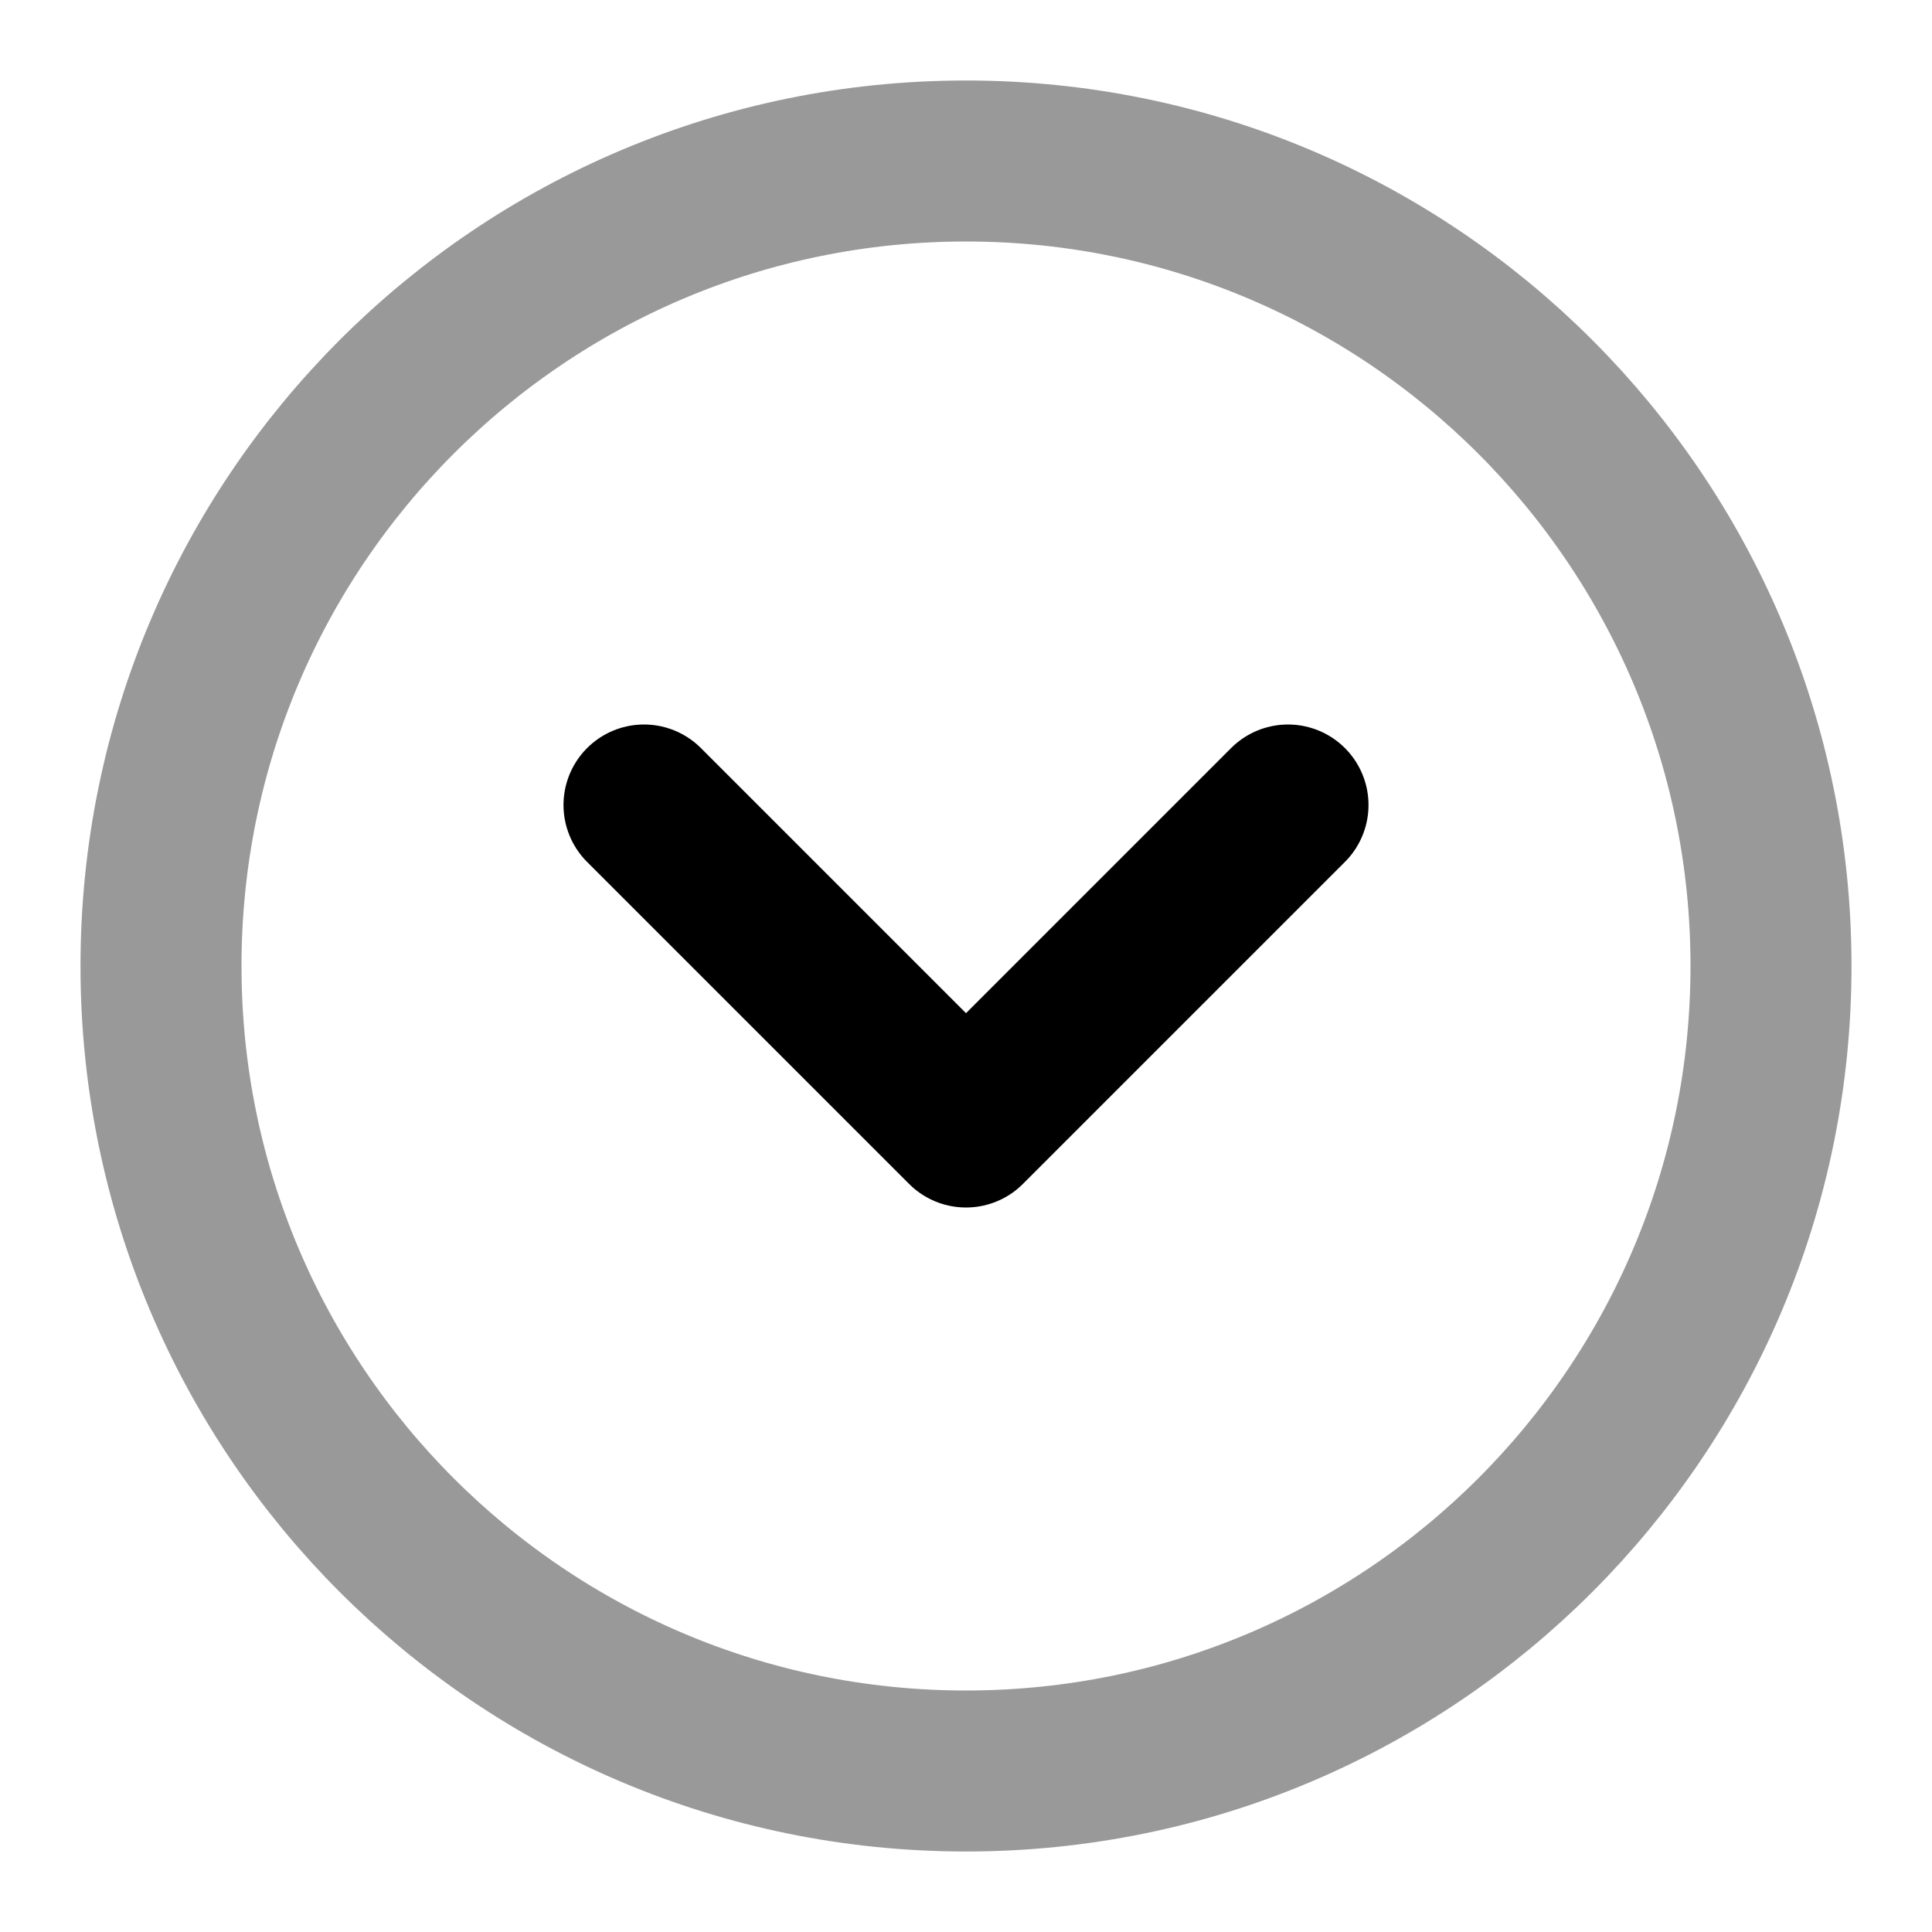
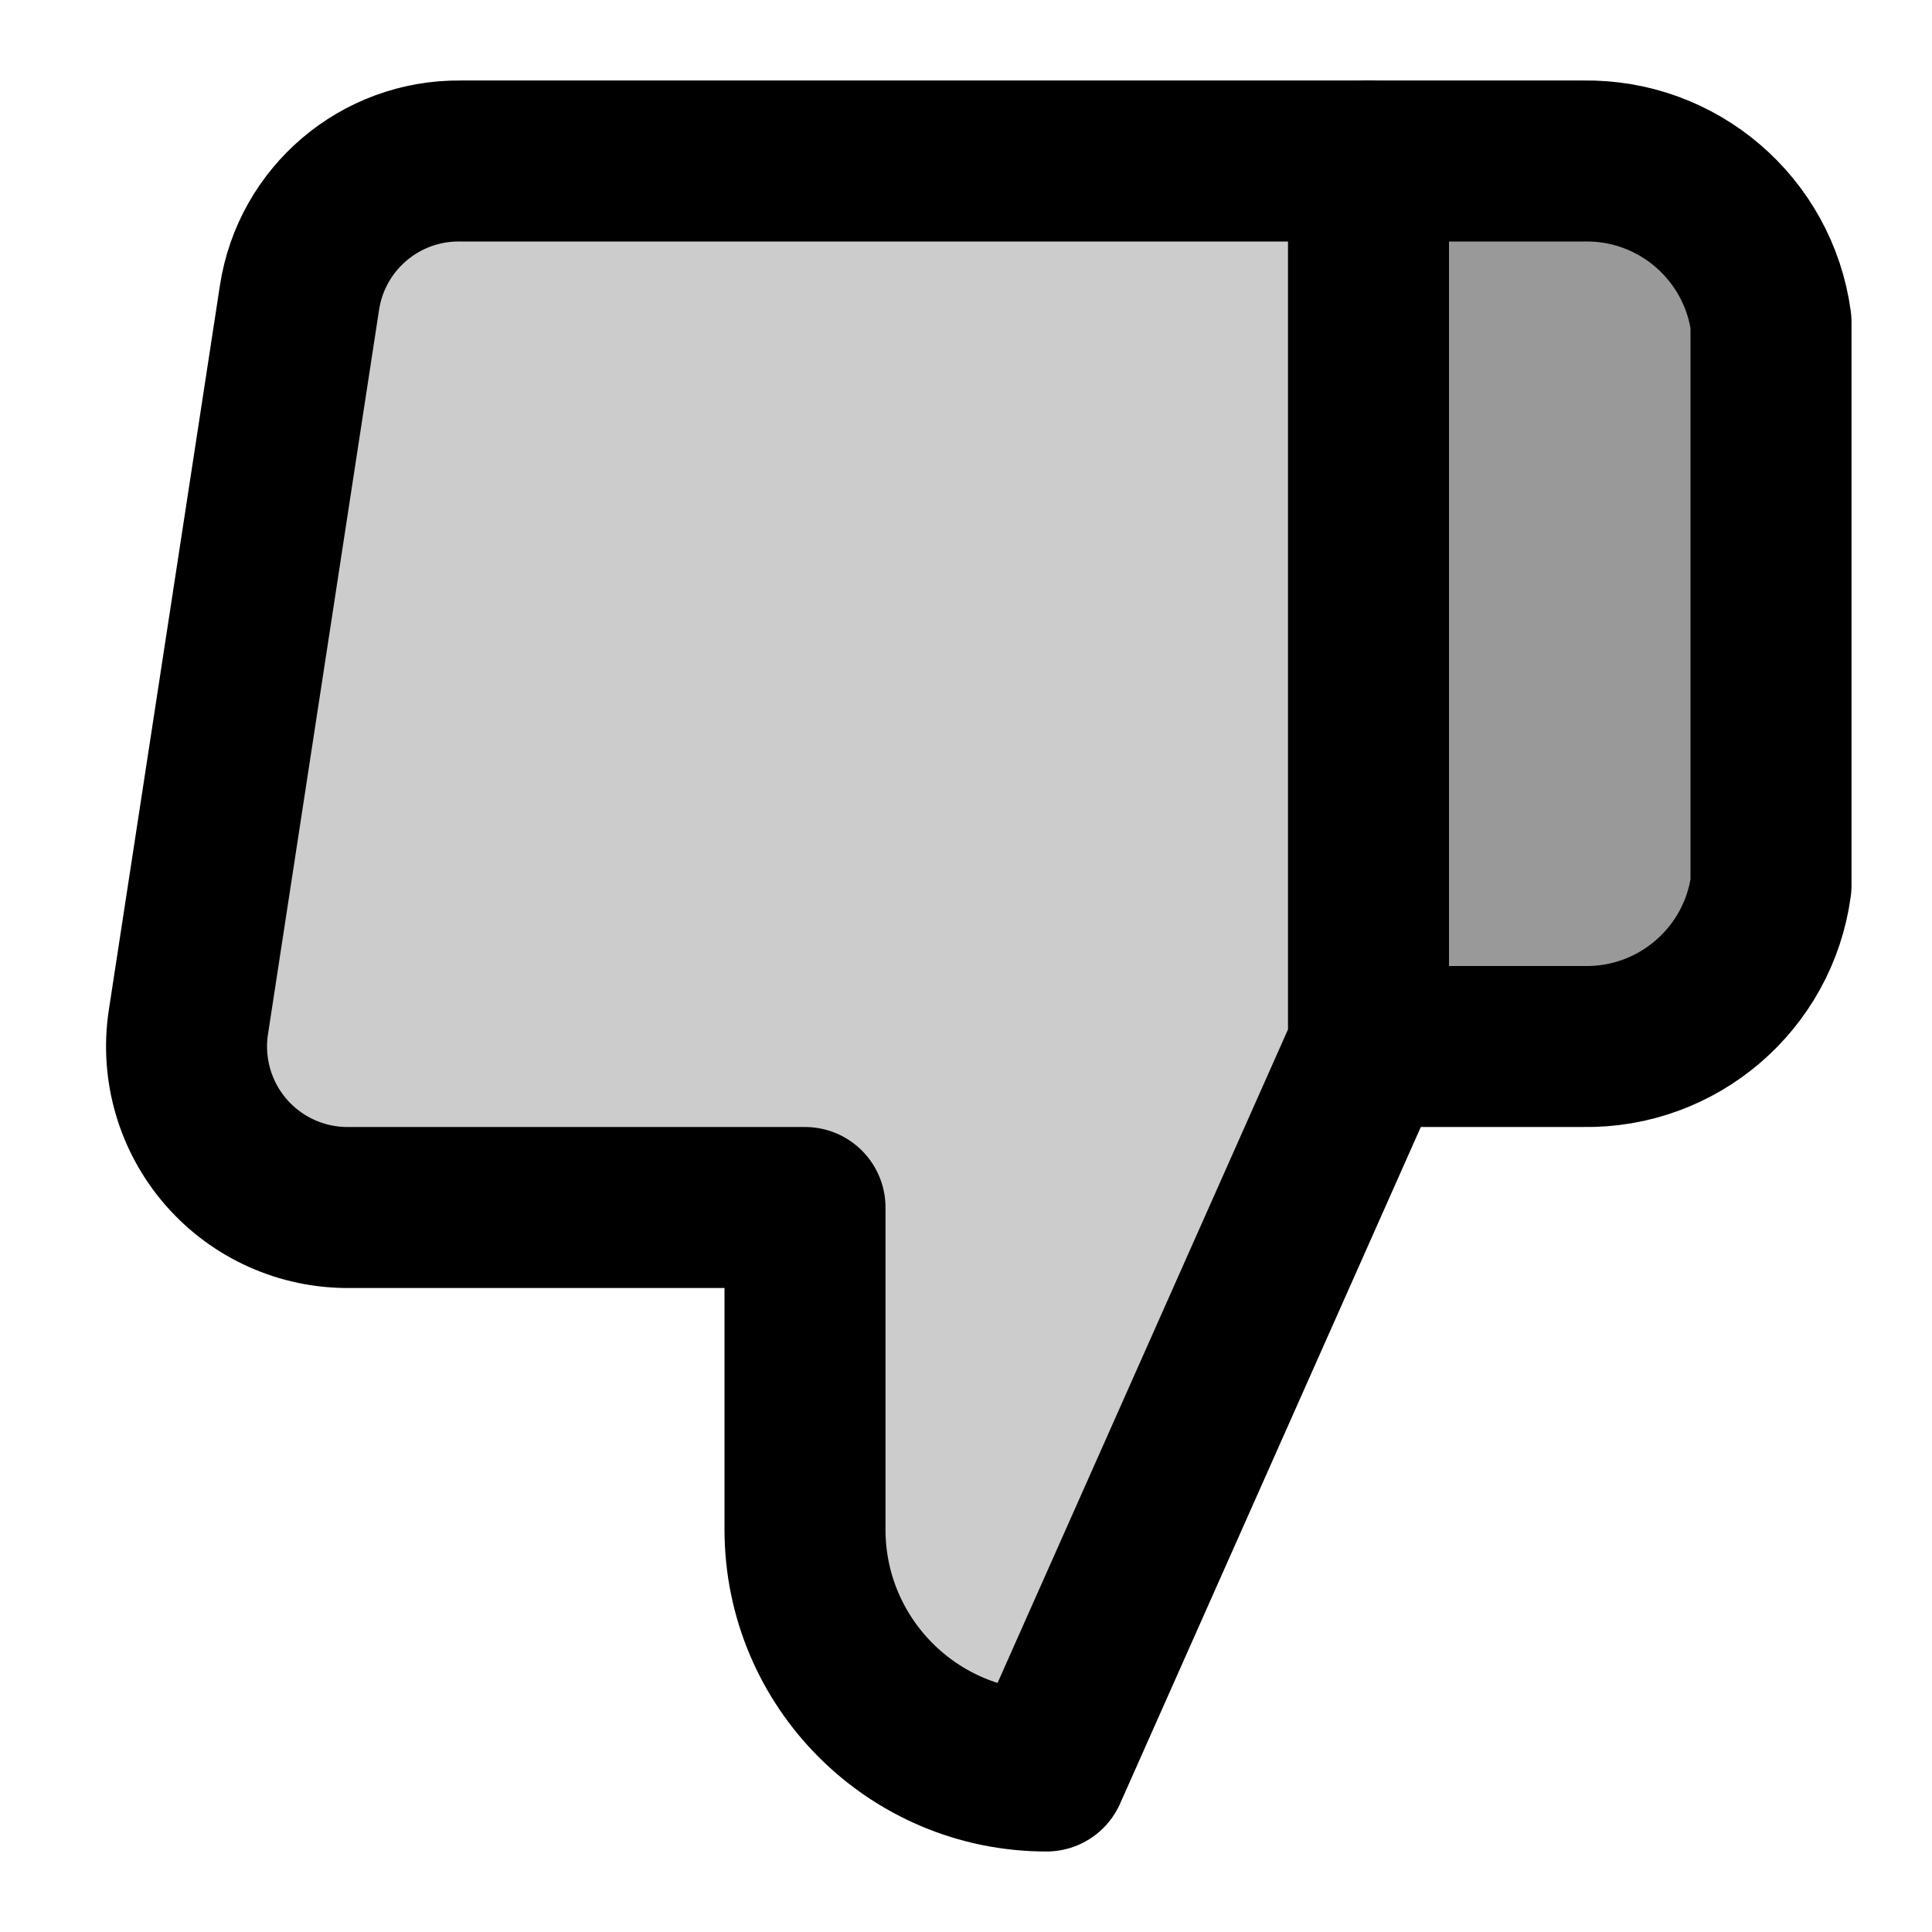
- <svg xmlns="http://www.w3.org/2000/svg" viewBox="0 0 24 24" fill="none" stroke="currentColor" stroke-width="2" stroke-linecap="round" stroke-linejoin="round">
-   <circle opacity="0.4" cx="12" cy="12" r="10" />
-   <polyline points="8 10 12 14 16 10" />
+ <svg xmlns="http://www.w3.org/2000/svg" viewBox="0 0 24 24" fill="none">
+   <path d="M10 15v4a3 3 0 0 0 3 3l4-9V2H5.72a2 2 0 0 0-2 1.7l-1.38 9a2 2 0 0 0 2 2.3H10z" fill="currentColor" opacity="0.2" />
+   <path d="M17 2h2.67A2.31 2.31 0 0 1 22 4v7a2.31 2.31 0 0 1-2.33 2H17" fill="currentColor" opacity="0.4" />
+   <path d="M10 15v4a3 3 0 0 0 3 3l4-9V2H5.72a2 2 0 0 0-2 1.7l-1.38 9a2 2 0 0 0 2 2.3H10z" stroke="currentColor" stroke-width="2" stroke-linecap="round" stroke-linejoin="round" />
+   <path d="M17 2h2.67A2.31 2.31 0 0 1 22 4v7a2.31 2.31 0 0 1-2.33 2H17" stroke="currentColor" stroke-width="2" stroke-linecap="round" stroke-linejoin="round" />
</svg>
